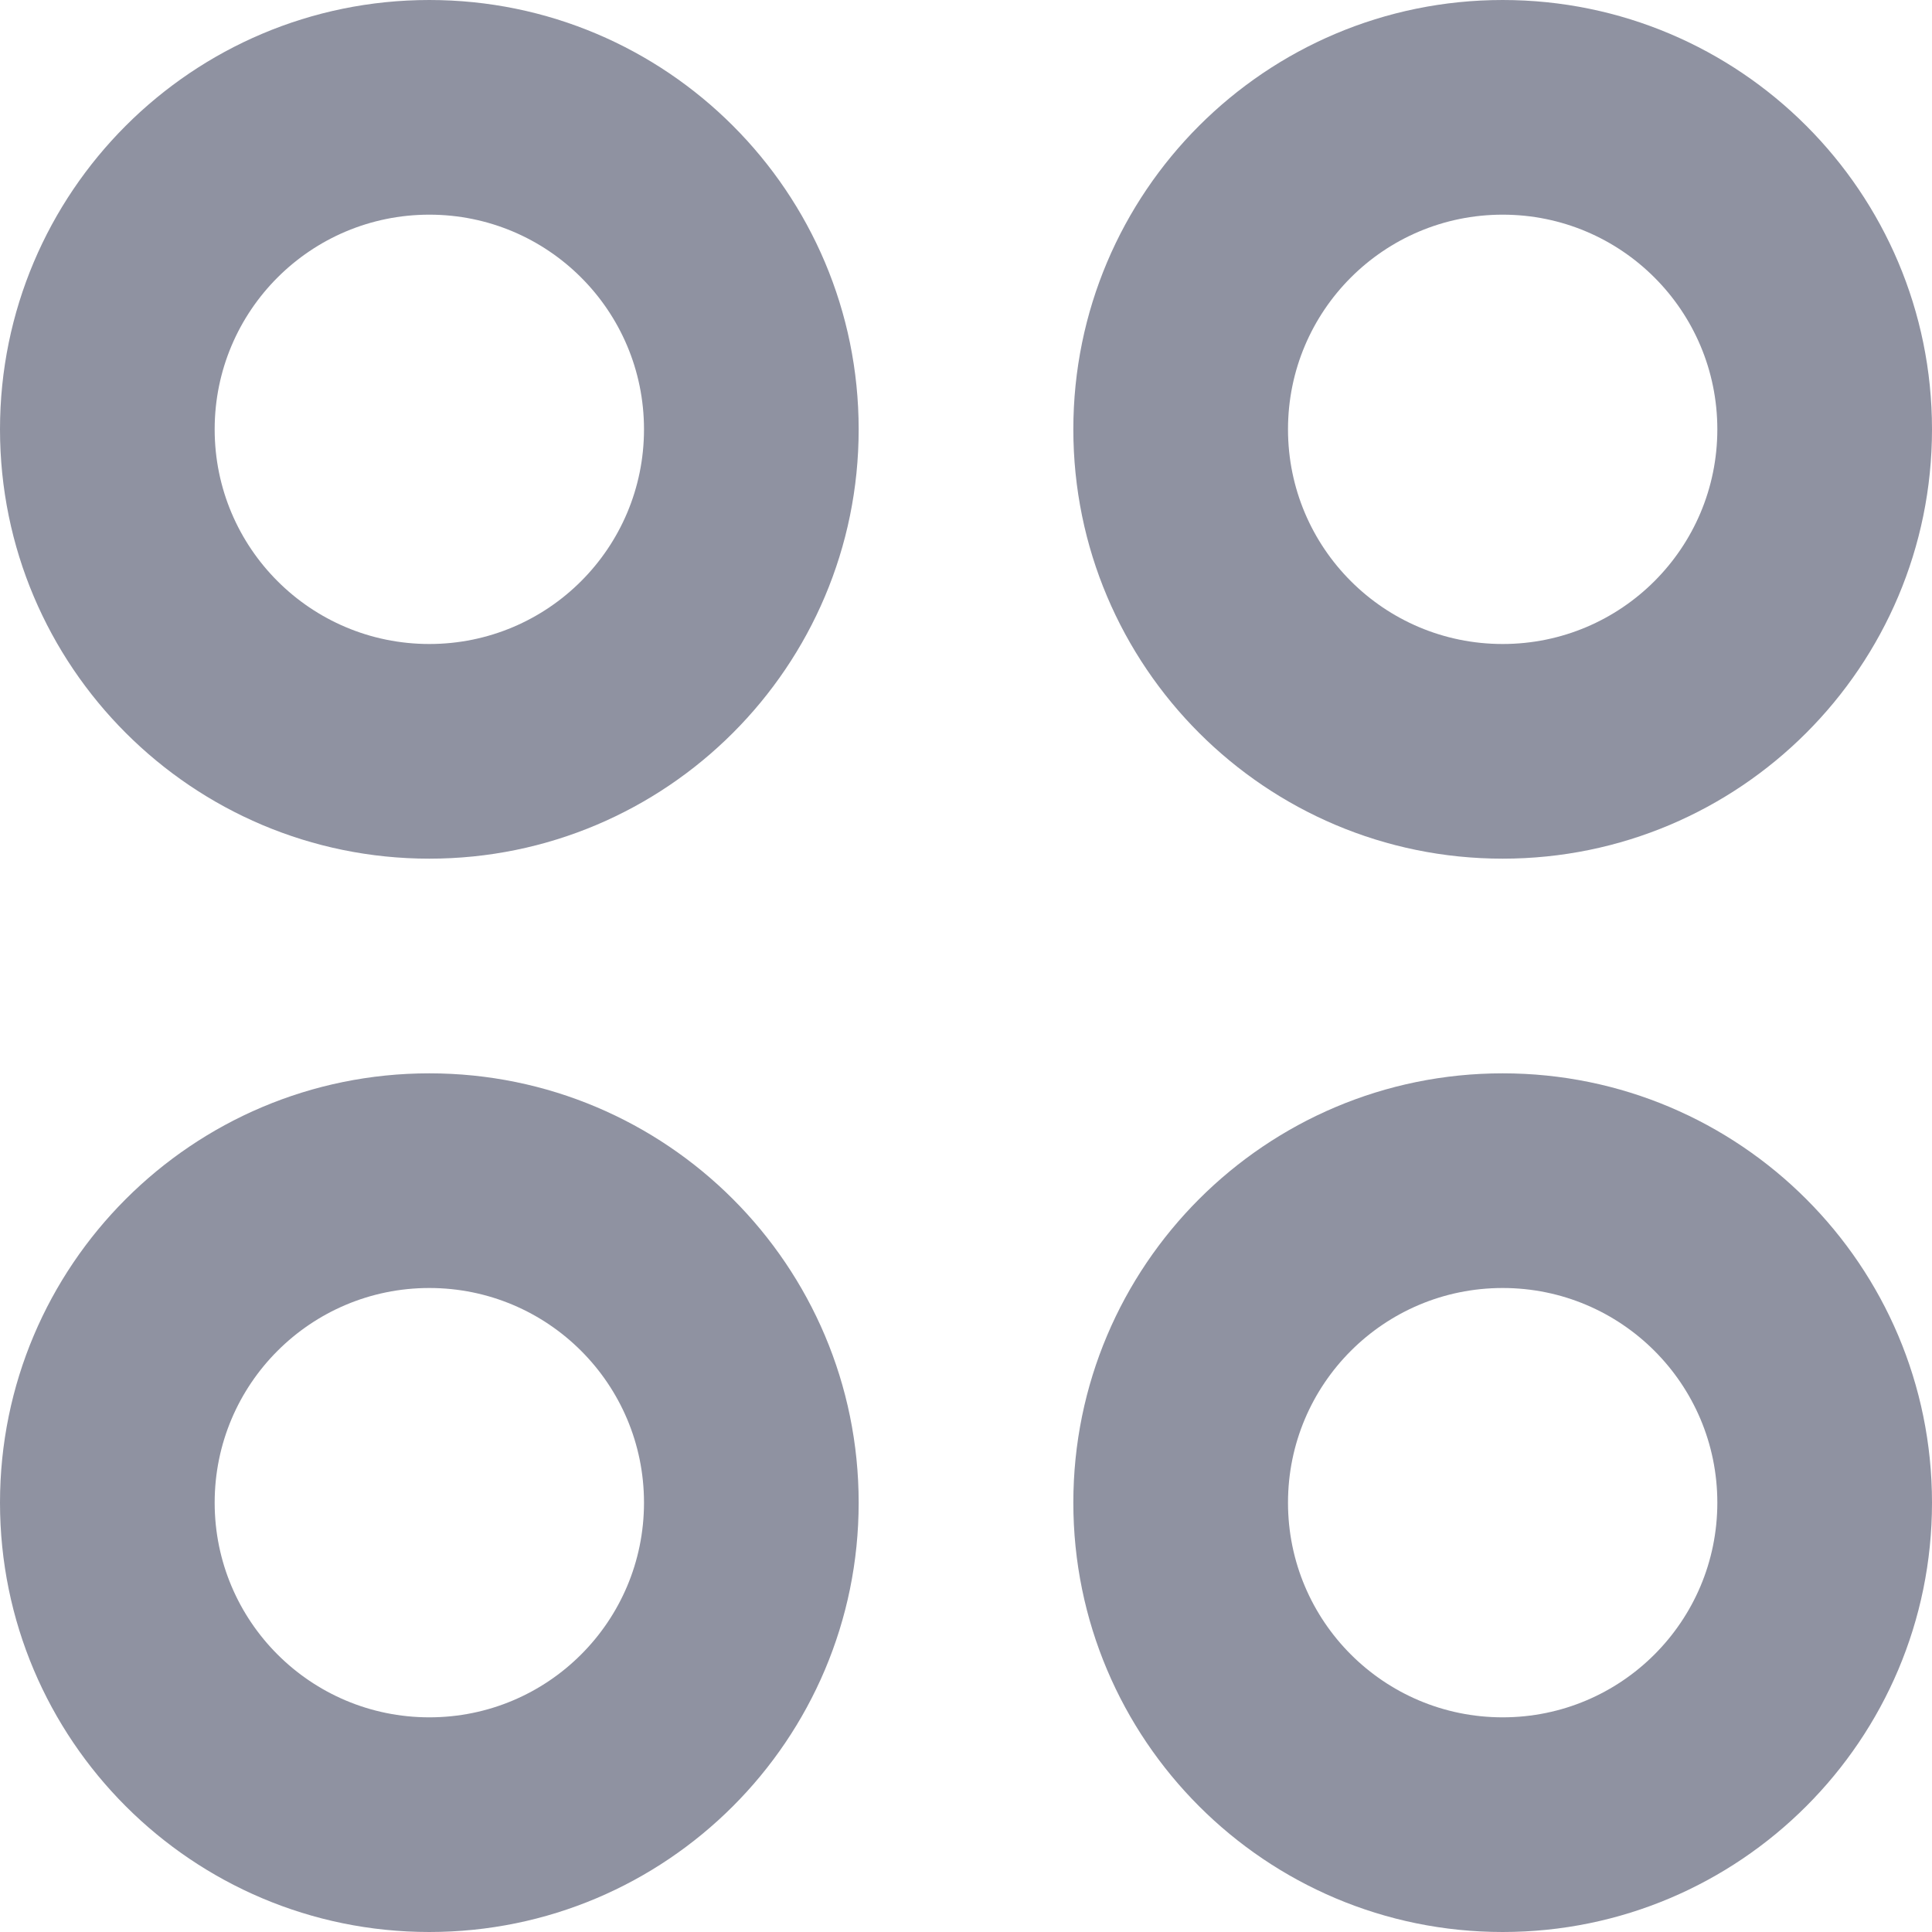
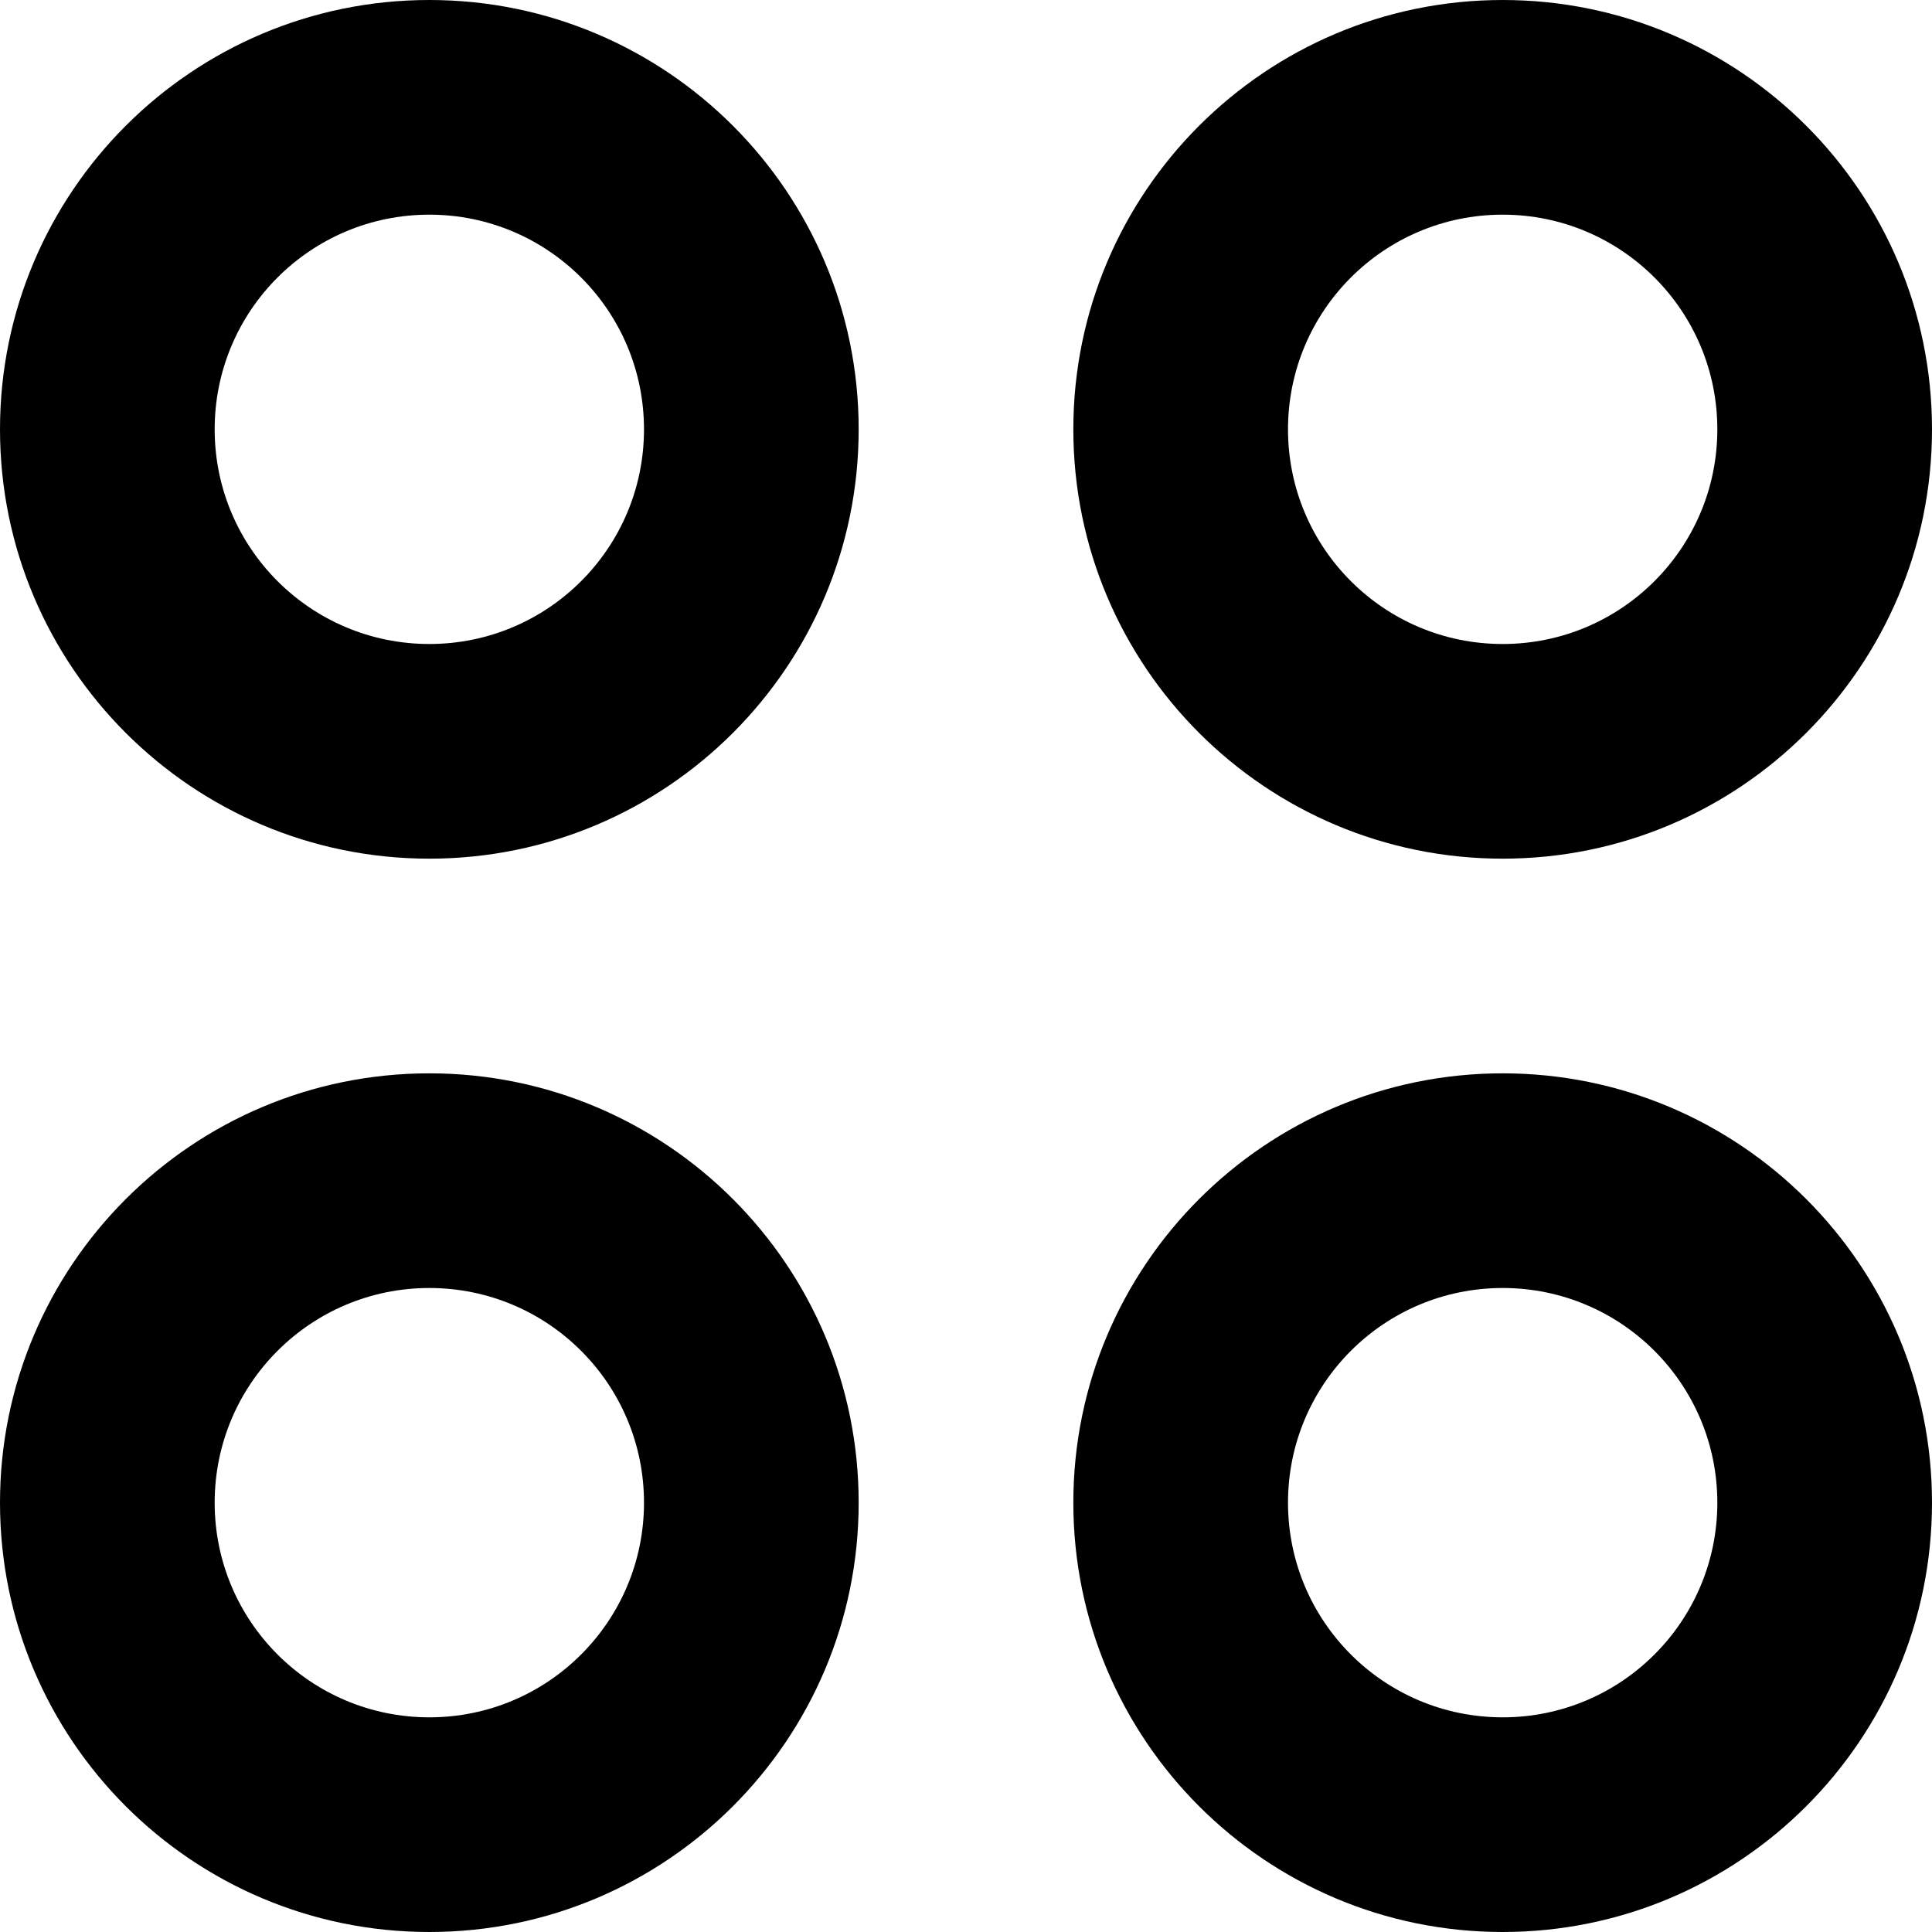
- <svg xmlns="http://www.w3.org/2000/svg" width="18" height="18" viewBox="0 0 18 18" fill="none">
-   <path fill-rule="evenodd" clip-rule="evenodd" d="M4 0C6.209 0 8 1.791 8 4C8 6.209 6.209 8 4 8C1.791 8 0 6.209 0 4C0 1.791 1.791 0 4 0ZM4 2C2.895 2 2 2.895 2 4C2 5.105 2.895 6 4 6C5.105 6 6 5.105 6 4C6 2.895 5.105 2 4 2ZM14 0C16.209 0 18 1.791 18 4C18 6.209 16.209 8 14 8C11.791 8 10 6.209 10 4C10 1.791 11.791 0 14 0ZM14 2C12.895 2 12 2.895 12 4C12 5.105 12.895 6 14 6C15.105 6 16 5.105 16 4C16 2.895 15.105 2 14 2ZM8 14C8 11.791 6.209 10 4 10C1.791 10 0 11.791 0 14C0 16.209 1.791 18 4 18C6.209 18 8 16.209 8 14ZM2 14C2 12.895 2.895 12 4 12C5.105 12 6 12.895 6 14C6 15.105 5.105 16 4 16C2.895 16 2 15.105 2 14ZM14 10C16.209 10 18 11.791 18 14C18 16.209 16.209 18 14 18C11.791 18 10 16.209 10 14C10 11.791 11.791 10 14 10ZM14 12C12.895 12 12 12.895 12 14C12 15.105 12.895 16 14 16C15.105 16 16 15.105 16 14C16 12.895 15.105 12 14 12Z" fill="#8F92A1" />
+ <svg xmlns="http://www.w3.org/2000/svg" width="18" height="18" viewBox="0 0 18 18" fill="none" className="icon">
+   <path fill-rule="evenodd" clip-rule="evenodd" d="M4 0C6.209 0 8 1.791 8 4C8 6.209 6.209 8 4 8C1.791 8 0 6.209 0 4C0 1.791 1.791 0 4 0ZM4 2C2.895 2 2 2.895 2 4C2 5.105 2.895 6 4 6C5.105 6 6 5.105 6 4C6 2.895 5.105 2 4 2ZM14 0C16.209 0 18 1.791 18 4C18 6.209 16.209 8 14 8C11.791 8 10 6.209 10 4C10 1.791 11.791 0 14 0ZM14 2C12.895 2 12 2.895 12 4C12 5.105 12.895 6 14 6C15.105 6 16 5.105 16 4C16 2.895 15.105 2 14 2ZM8 14C8 11.791 6.209 10 4 10C1.791 10 0 11.791 0 14C0 16.209 1.791 18 4 18C6.209 18 8 16.209 8 14ZM2 14C2 12.895 2.895 12 4 12C5.105 12 6 12.895 6 14C6 15.105 5.105 16 4 16C2.895 16 2 15.105 2 14ZM14 10C16.209 10 18 11.791 18 14C18 16.209 16.209 18 14 18C11.791 18 10 16.209 10 14C10 11.791 11.791 10 14 10ZM14 12C12.895 12 12 12.895 12 14C12 15.105 12.895 16 14 16C15.105 16 16 15.105 16 14C16 12.895 15.105 12 14 12Z" fill="currentColor" />
</svg>
